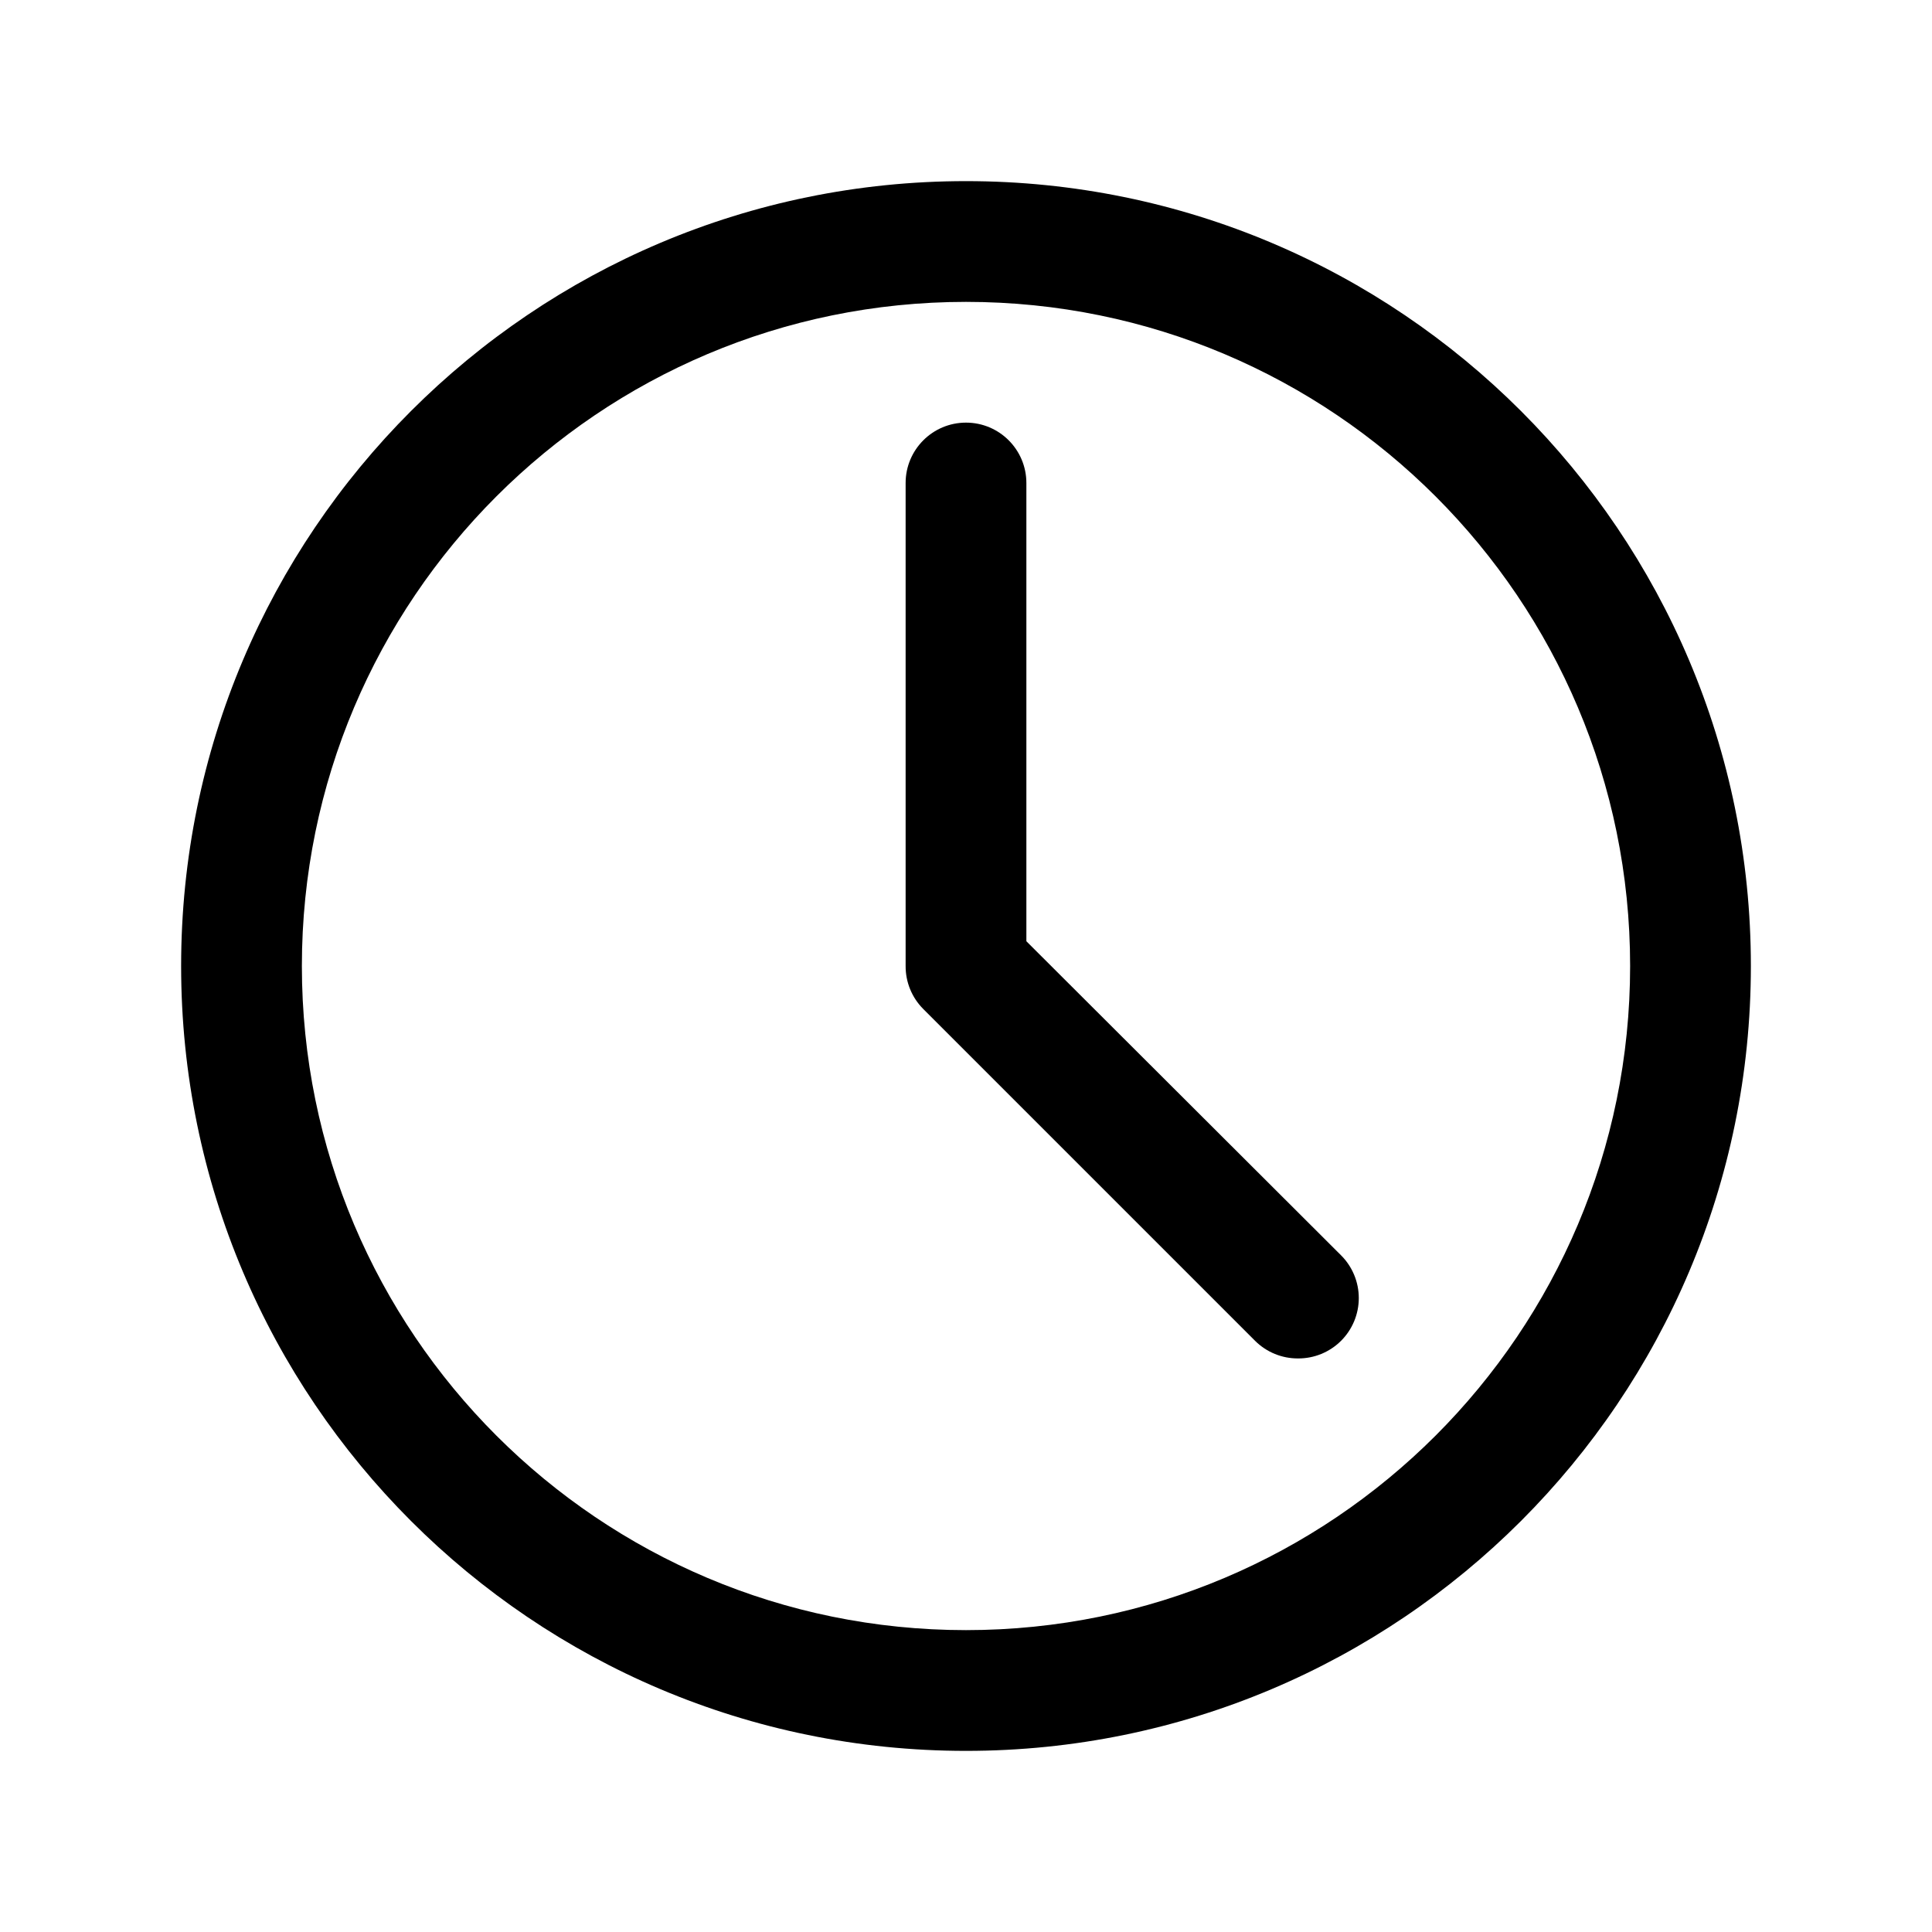
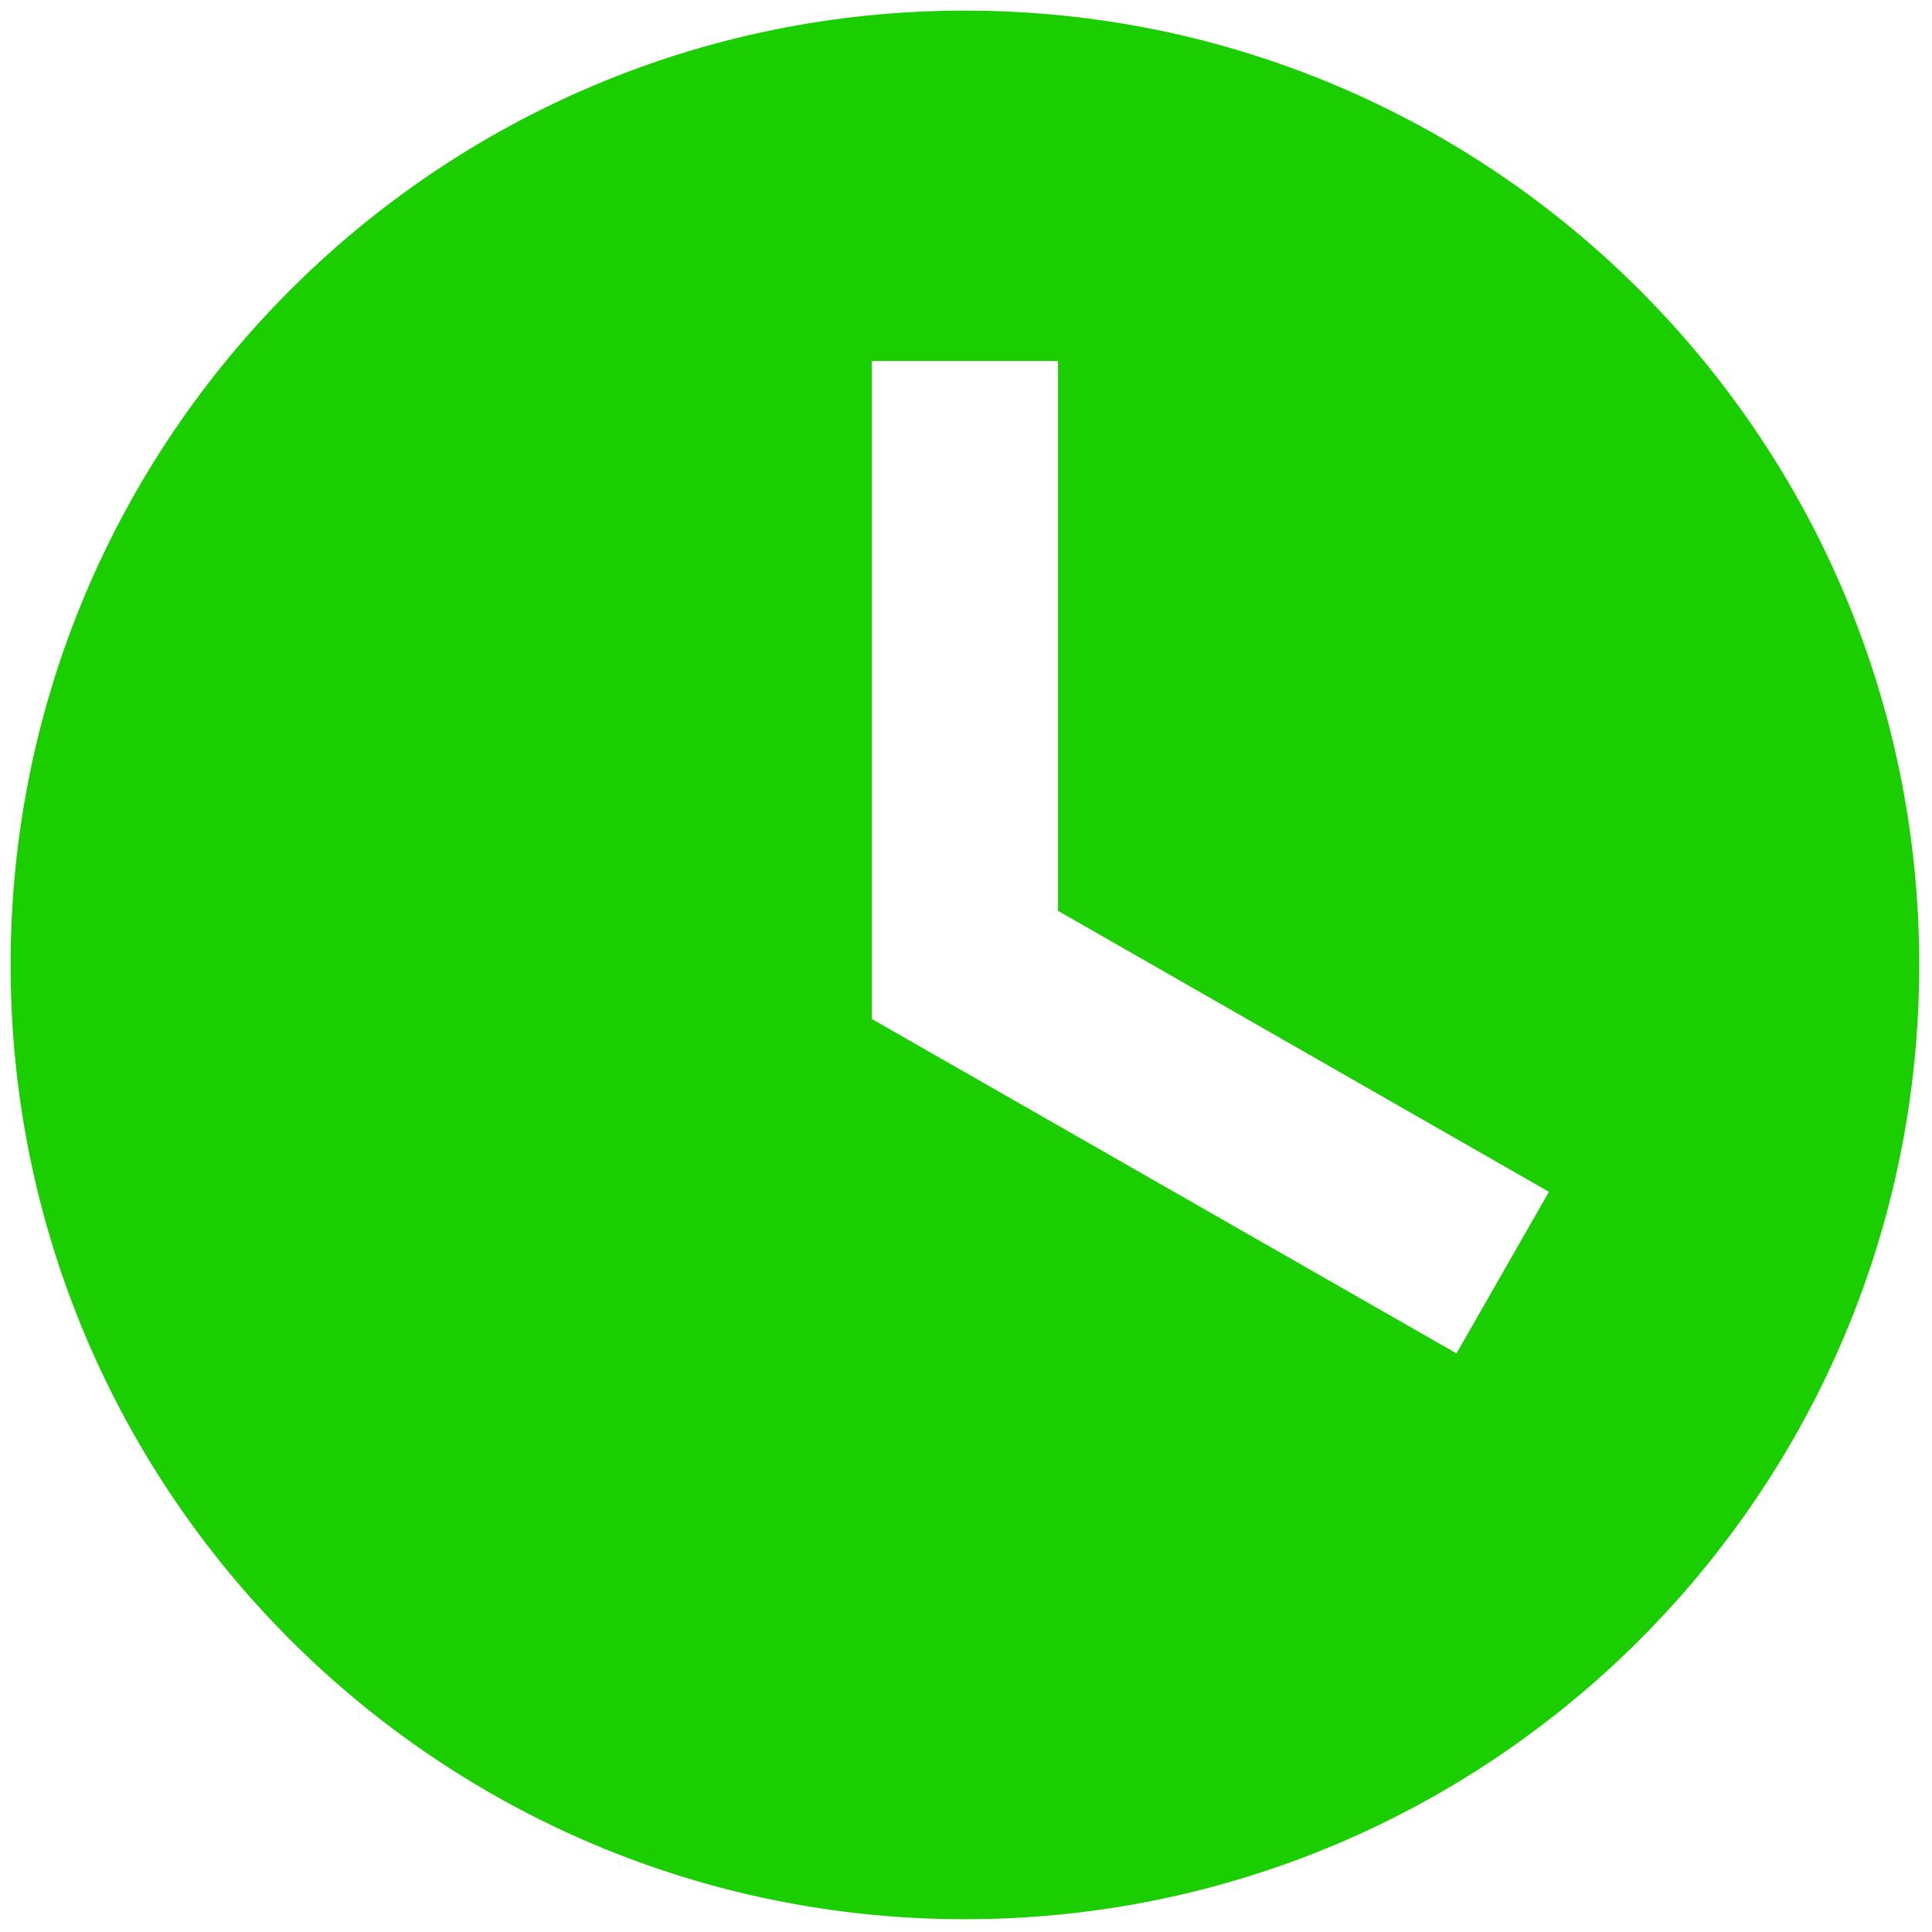
- <svg xmlns="http://www.w3.org/2000/svg" viewBox="0 0 32 32">
-   <defs>
-     <style>.cls-1{fill:none;}</style>
-   </defs>
-   <g data-name="Layer 2" id="Layer_2">
-     <path d="M16,29A13,13,0,1,1,29,16,13,13,0,0,1,16,29ZM16,5A11,11,0,1,0,27,16,11,11,0,0,0,16,5Z" />
-     <path d="M21.5,22.5a1,1,0,0,1-.71-.29l-5.5-5.5A1,1,0,0,1,15,16V8a1,1,0,0,1,2,0v7.59l5.21,5.2a1,1,0,0,1,0,1.42A1,1,0,0,1,21.5,22.5Z" />
-   </g>
-   <g id="frame">
-     <rect class="cls-1" height="32" width="32" />
+ <svg xmlns="http://www.w3.org/2000/svg" version="1.1" width="256" height="256" viewBox="0 0 256 256" xml:space="preserve">
+   <g style="stroke: none; stroke-width: 0; stroke-dasharray: none; stroke-linecap: butt; stroke-linejoin: miter; stroke-miterlimit: 10; fill: none; fill-rule: nonzero; opacity: 1;" transform="translate(1.406593 1.406593) scale(2.81 2.81)">
+     <circle cx="45" cy="45" r="45" style="stroke: none; stroke-width: 1; stroke-dasharray: none; stroke-linecap: butt; stroke-linejoin: miter; stroke-miterlimit: 10; fill: rgb(26,206,0); fill-rule: nonzero; opacity: 1;" transform="  matrix(1 0 0 1 0 0) " />
+     <polygon points="68.18,63.32 40.61,47.55 40.61,16.52 49.39,16.52 49.39,42.45 72.54,55.7 " style="stroke: none; stroke-width: 1; stroke-dasharray: none; stroke-linecap: butt; stroke-linejoin: miter; stroke-miterlimit: 10; fill: rgb(255,255,255); fill-rule: nonzero; opacity: 1;" transform="  matrix(1 0 0 1 0 0) " />
  </g>
</svg>
